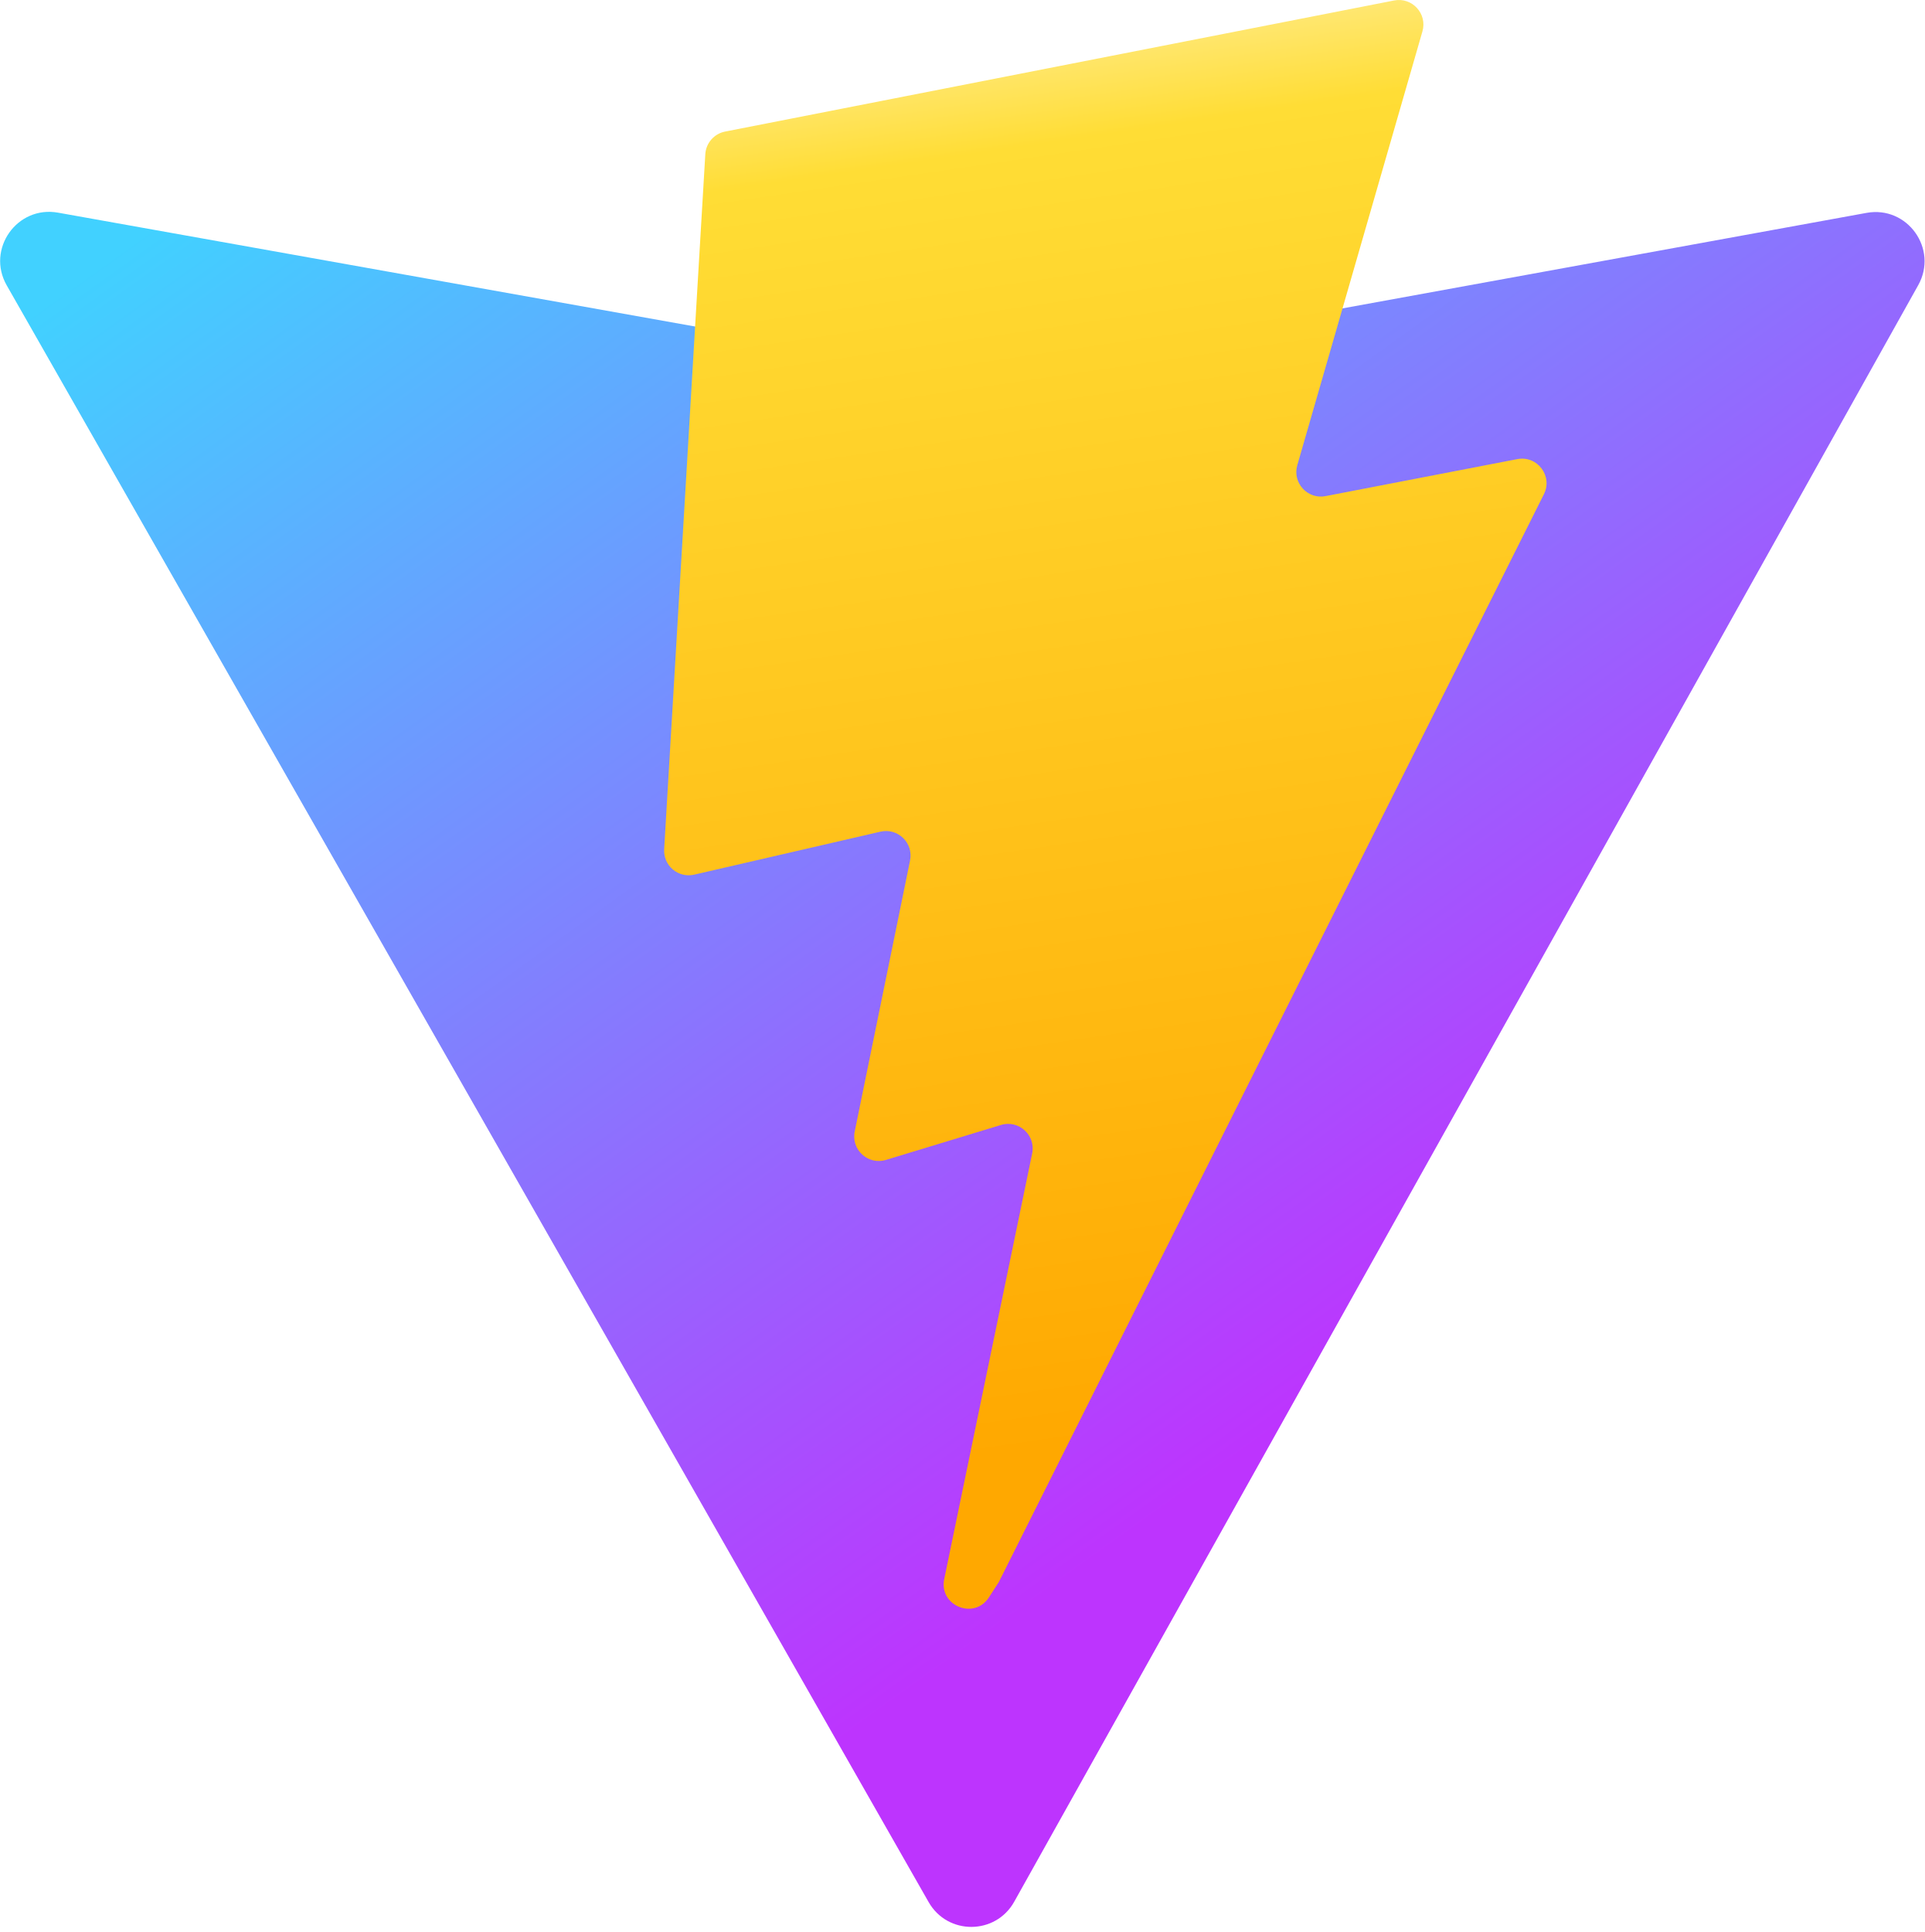
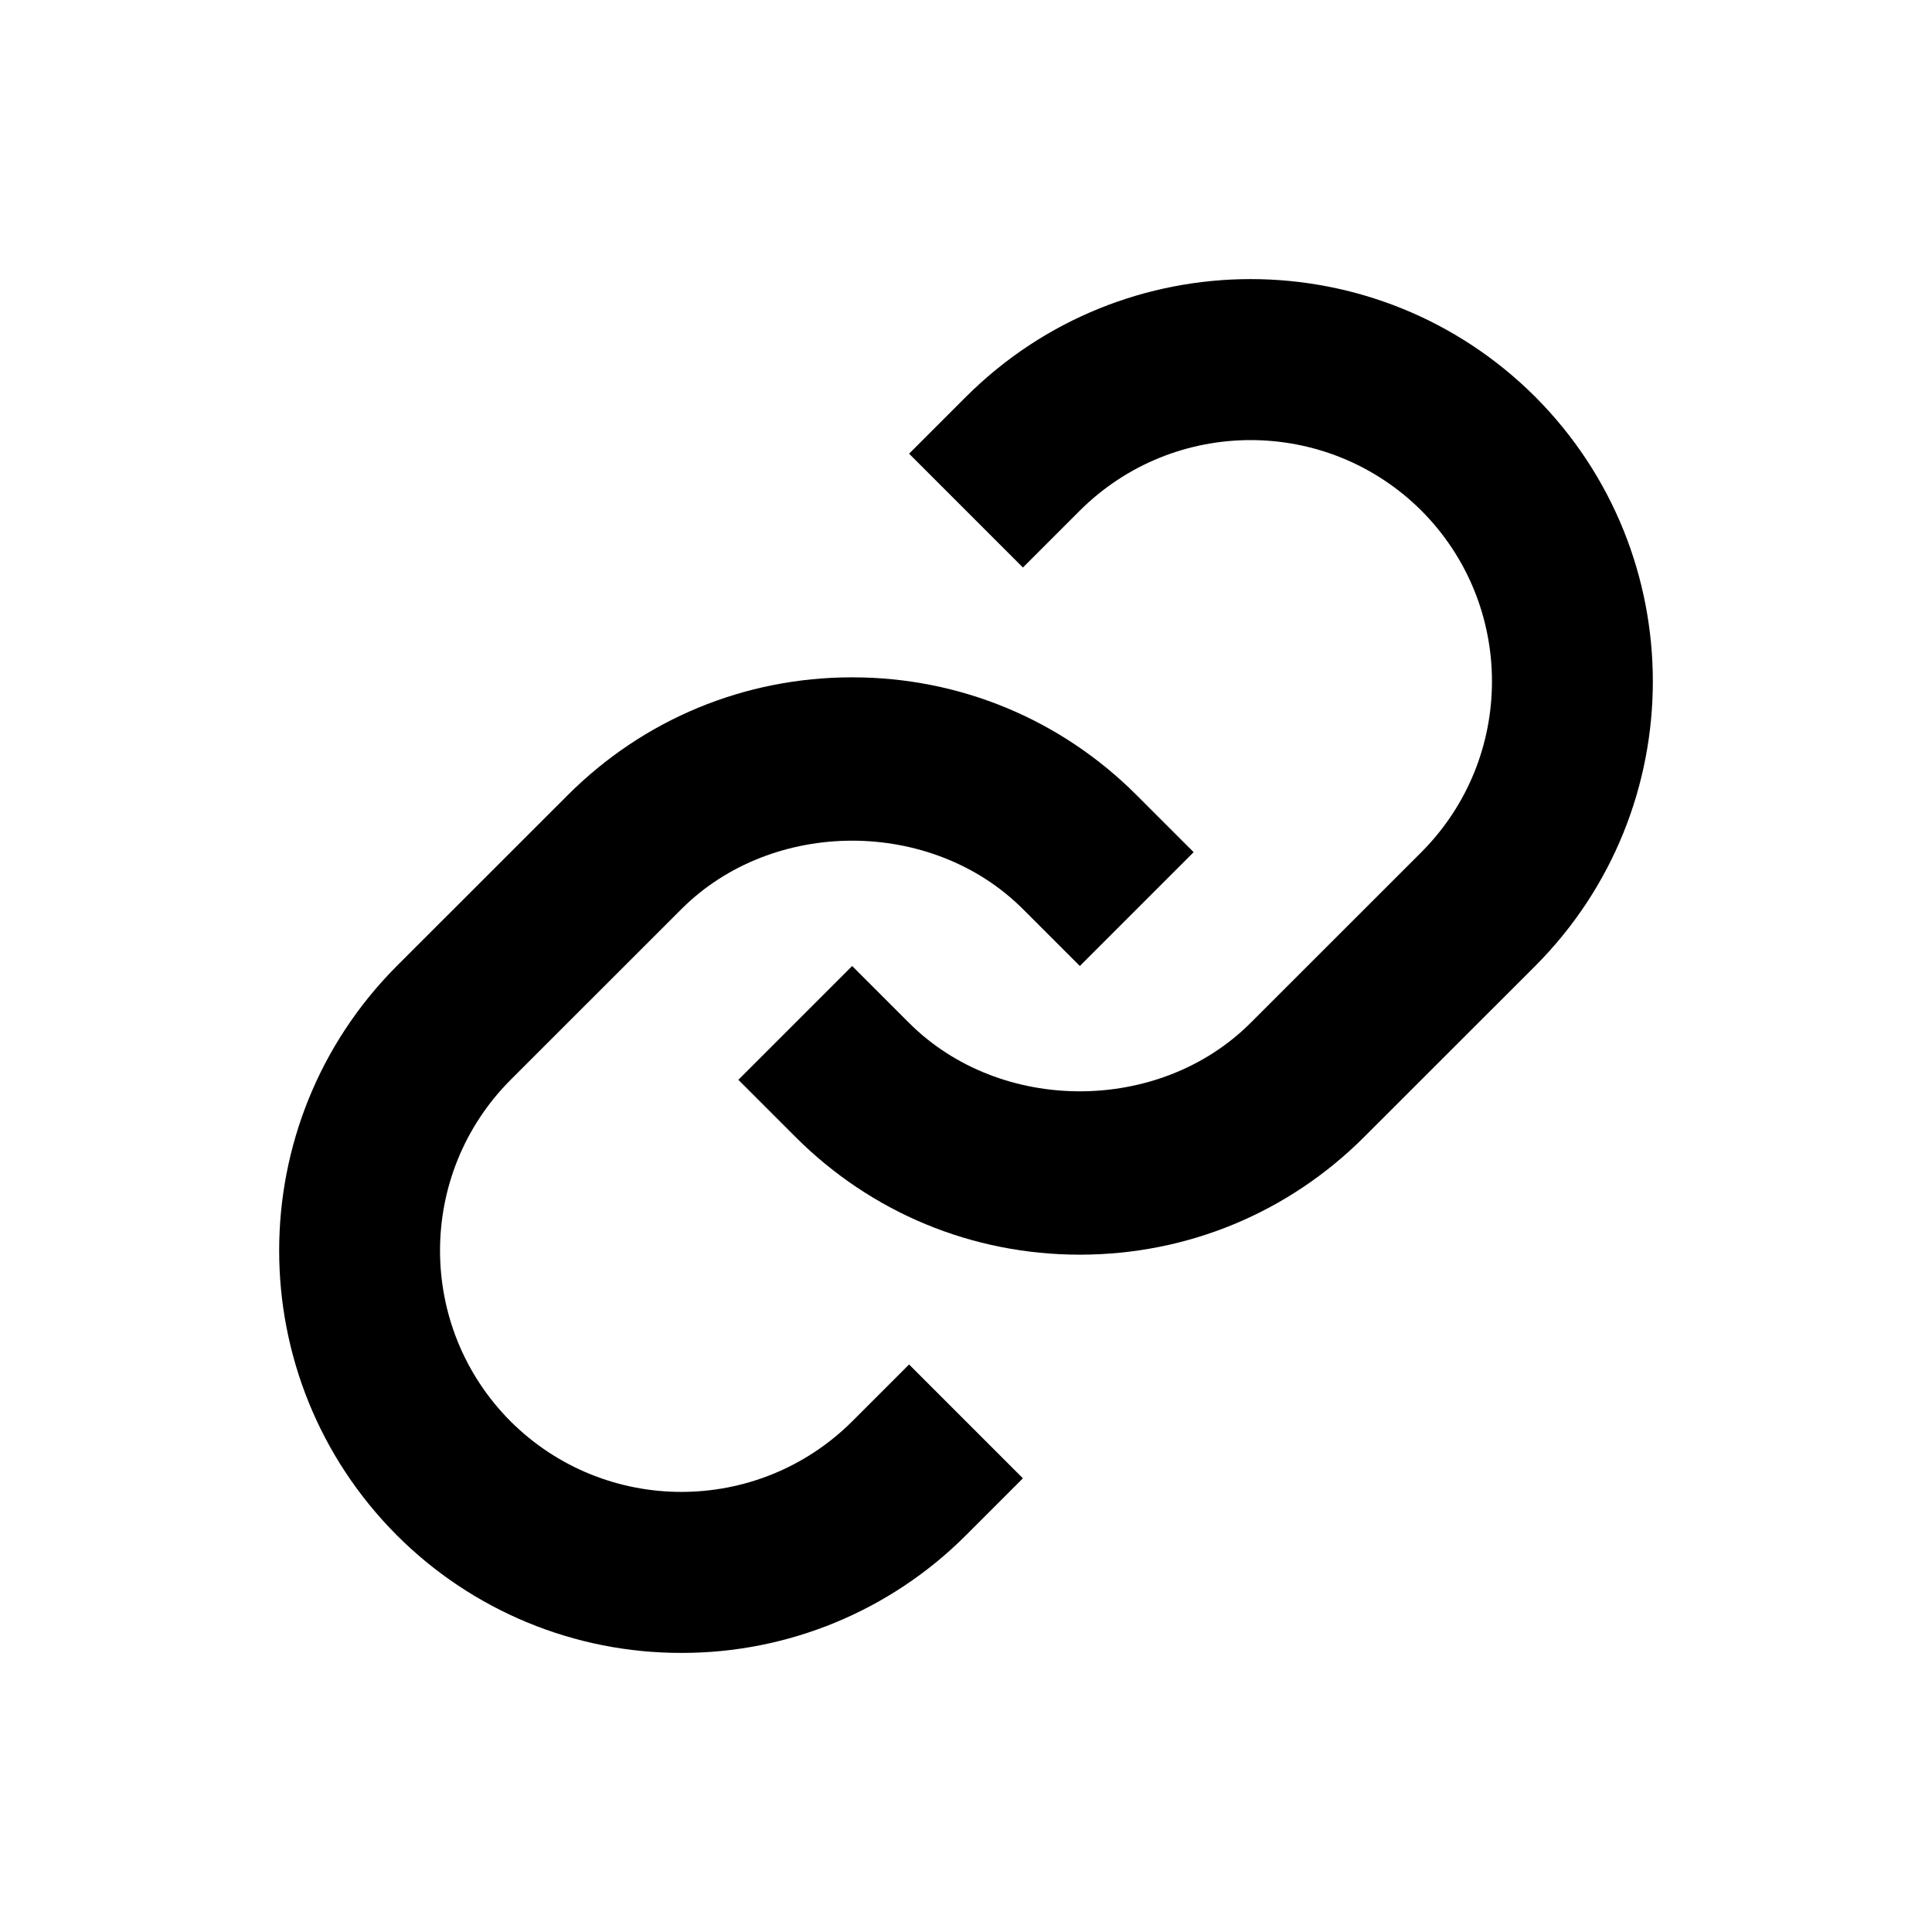
- <svg xmlns="http://www.w3.org/2000/svg" aria-hidden="true" role="img" class="iconify iconify--logos" width="31.88" height="32" preserveAspectRatio="xMidYMid meet" viewBox="0 0 256 257">
-   <defs>
-     <linearGradient id="IconifyId1813088fe1fbc01fb466" x1="-.828%" x2="57.636%" y1="7.652%" y2="78.411%">
-       <stop offset="0%" stop-color="#41D1FF" />
-       <stop offset="100%" stop-color="#BD34FE" />
-     </linearGradient>
-     <linearGradient id="IconifyId1813088fe1fbc01fb467" x1="43.376%" x2="50.316%" y1="2.242%" y2="89.03%">
-       <stop offset="0%" stop-color="#FFEA83" />
-       <stop offset="8.333%" stop-color="#FFDD35" />
-       <stop offset="100%" stop-color="#FFA800" />
-     </linearGradient>
-   </defs>
-   <path fill="url(#IconifyId1813088fe1fbc01fb466)" d="M255.153 37.938L134.897 252.976c-2.483 4.44-8.862 4.466-11.382.048L.875 37.958c-2.746-4.814 1.371-10.646 6.827-9.67l120.385 21.517a6.537 6.537 0 0 0 2.322-.004l117.867-21.483c5.438-.991 9.574 4.796 6.877 9.62Z" />
-   <path fill="url(#IconifyId1813088fe1fbc01fb467)" d="M185.432.063L96.44 17.501a3.268 3.268 0 0 0-2.634 3.014l-5.474 92.456a3.268 3.268 0 0 0 3.997 3.378l24.777-5.718c2.318-.535 4.413 1.507 3.936 3.838l-7.361 36.047c-.495 2.426 1.782 4.5 4.151 3.78l15.304-4.649c2.372-.72 4.652 1.36 4.15 3.788l-11.698 56.621c-.732 3.542 3.979 5.473 5.943 2.437l1.313-2.028l72.516-144.72c1.215-2.423-.88-5.186-3.54-4.672l-25.505 4.922c-2.396.462-4.435-1.77-3.759-4.114l16.646-57.705c.677-2.35-1.37-4.583-3.769-4.113Z" />
+ <svg xmlns="http://www.w3.org/2000/svg" width="24" height="24" viewBox="0 0 24 24" style="fill: rgba(0, 0, 0, 1);transform: ;msFilter:;">
+   <path d="M8.465 11.293c1.133-1.133 3.109-1.133 4.242 0l.707.707 1.414-1.414-.707-.707c-.943-.944-2.199-1.465-3.535-1.465s-2.592.521-3.535 1.465L4.929 12a5.008 5.008 0 0 0 0 7.071 4.983 4.983 0 0 0 3.535 1.462A4.982 4.982 0 0 0 12 19.071l.707-.707-1.414-1.414-.707.707a3.007 3.007 0 0 1-4.243 0 3.005 3.005 0 0 1 0-4.243l2.122-2.121z" />
+   <path d="m12 4.929-.707.707 1.414 1.414.707-.707a3.007 3.007 0 0 1 4.243 0 3.005 3.005 0 0 1 0 4.243l-2.122 2.121c-1.133 1.133-3.109 1.133-4.242 0L10.586 12l-1.414 1.414.707.707c.943.944 2.199 1.465 3.535 1.465s2.592-.521 3.535-1.465L19.071 12a5.008 5.008 0 0 0 0-7.071 5.006 5.006 0 0 0-7.071 0z" />
</svg>
